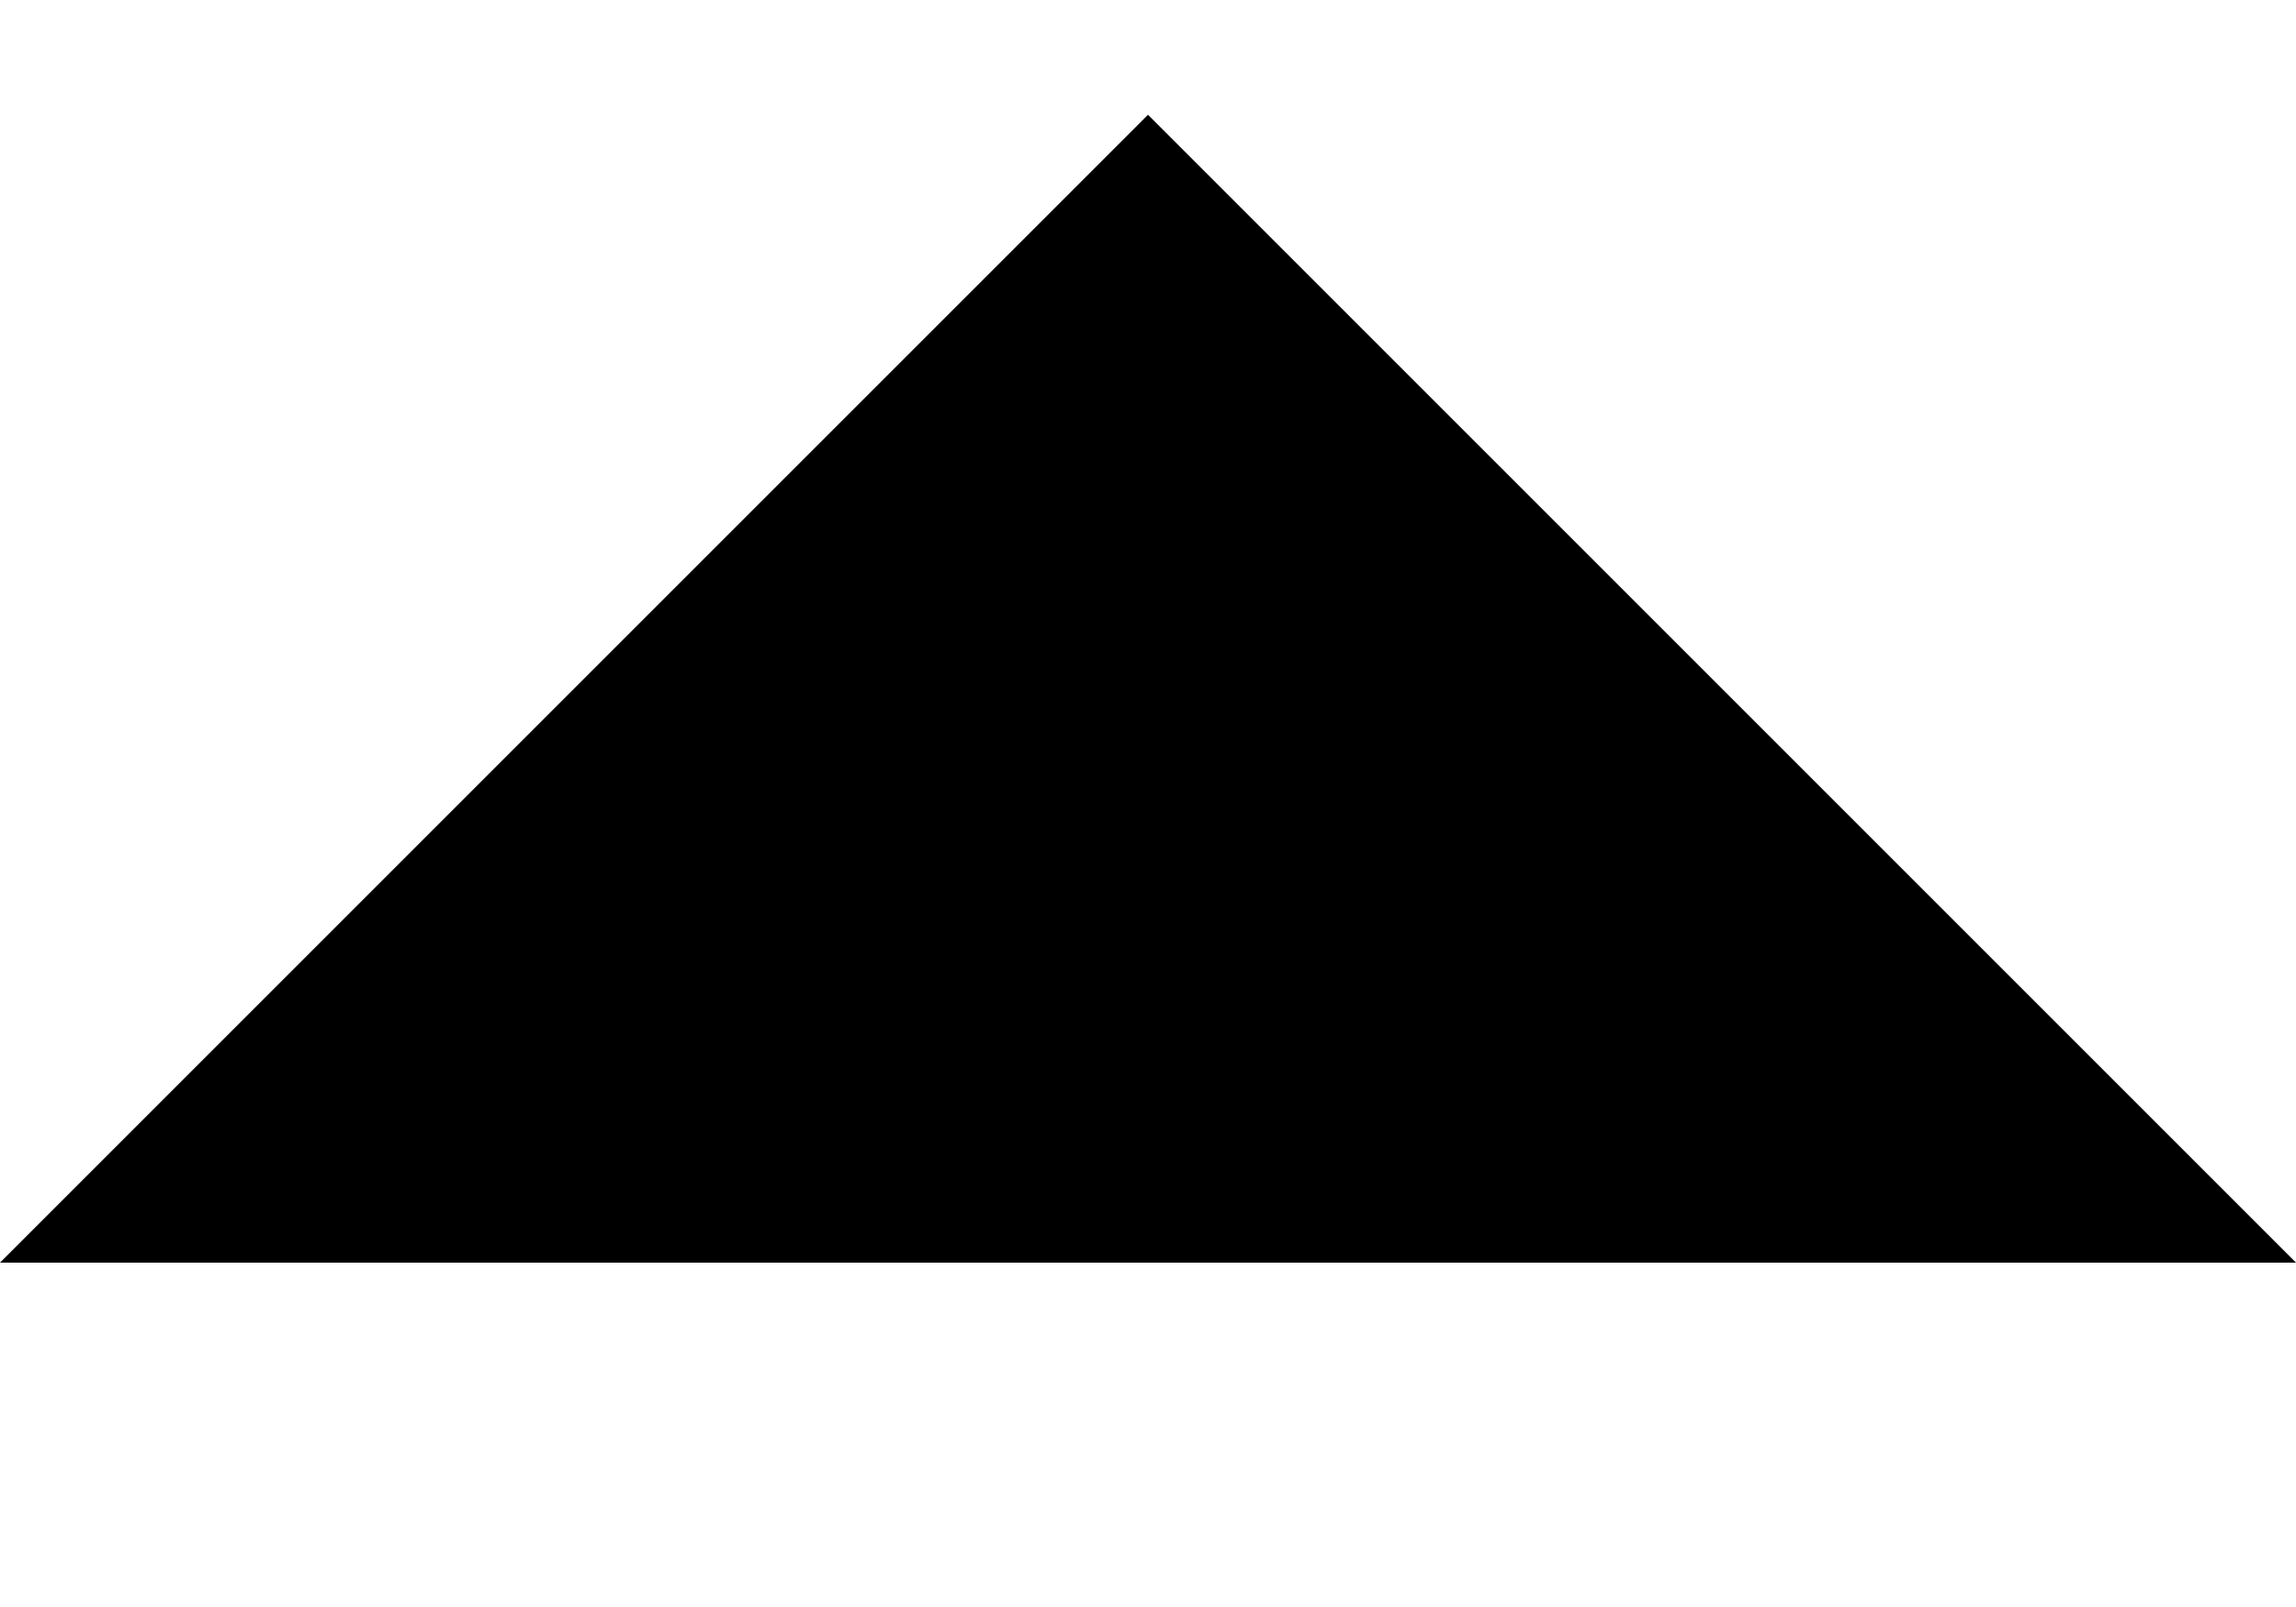
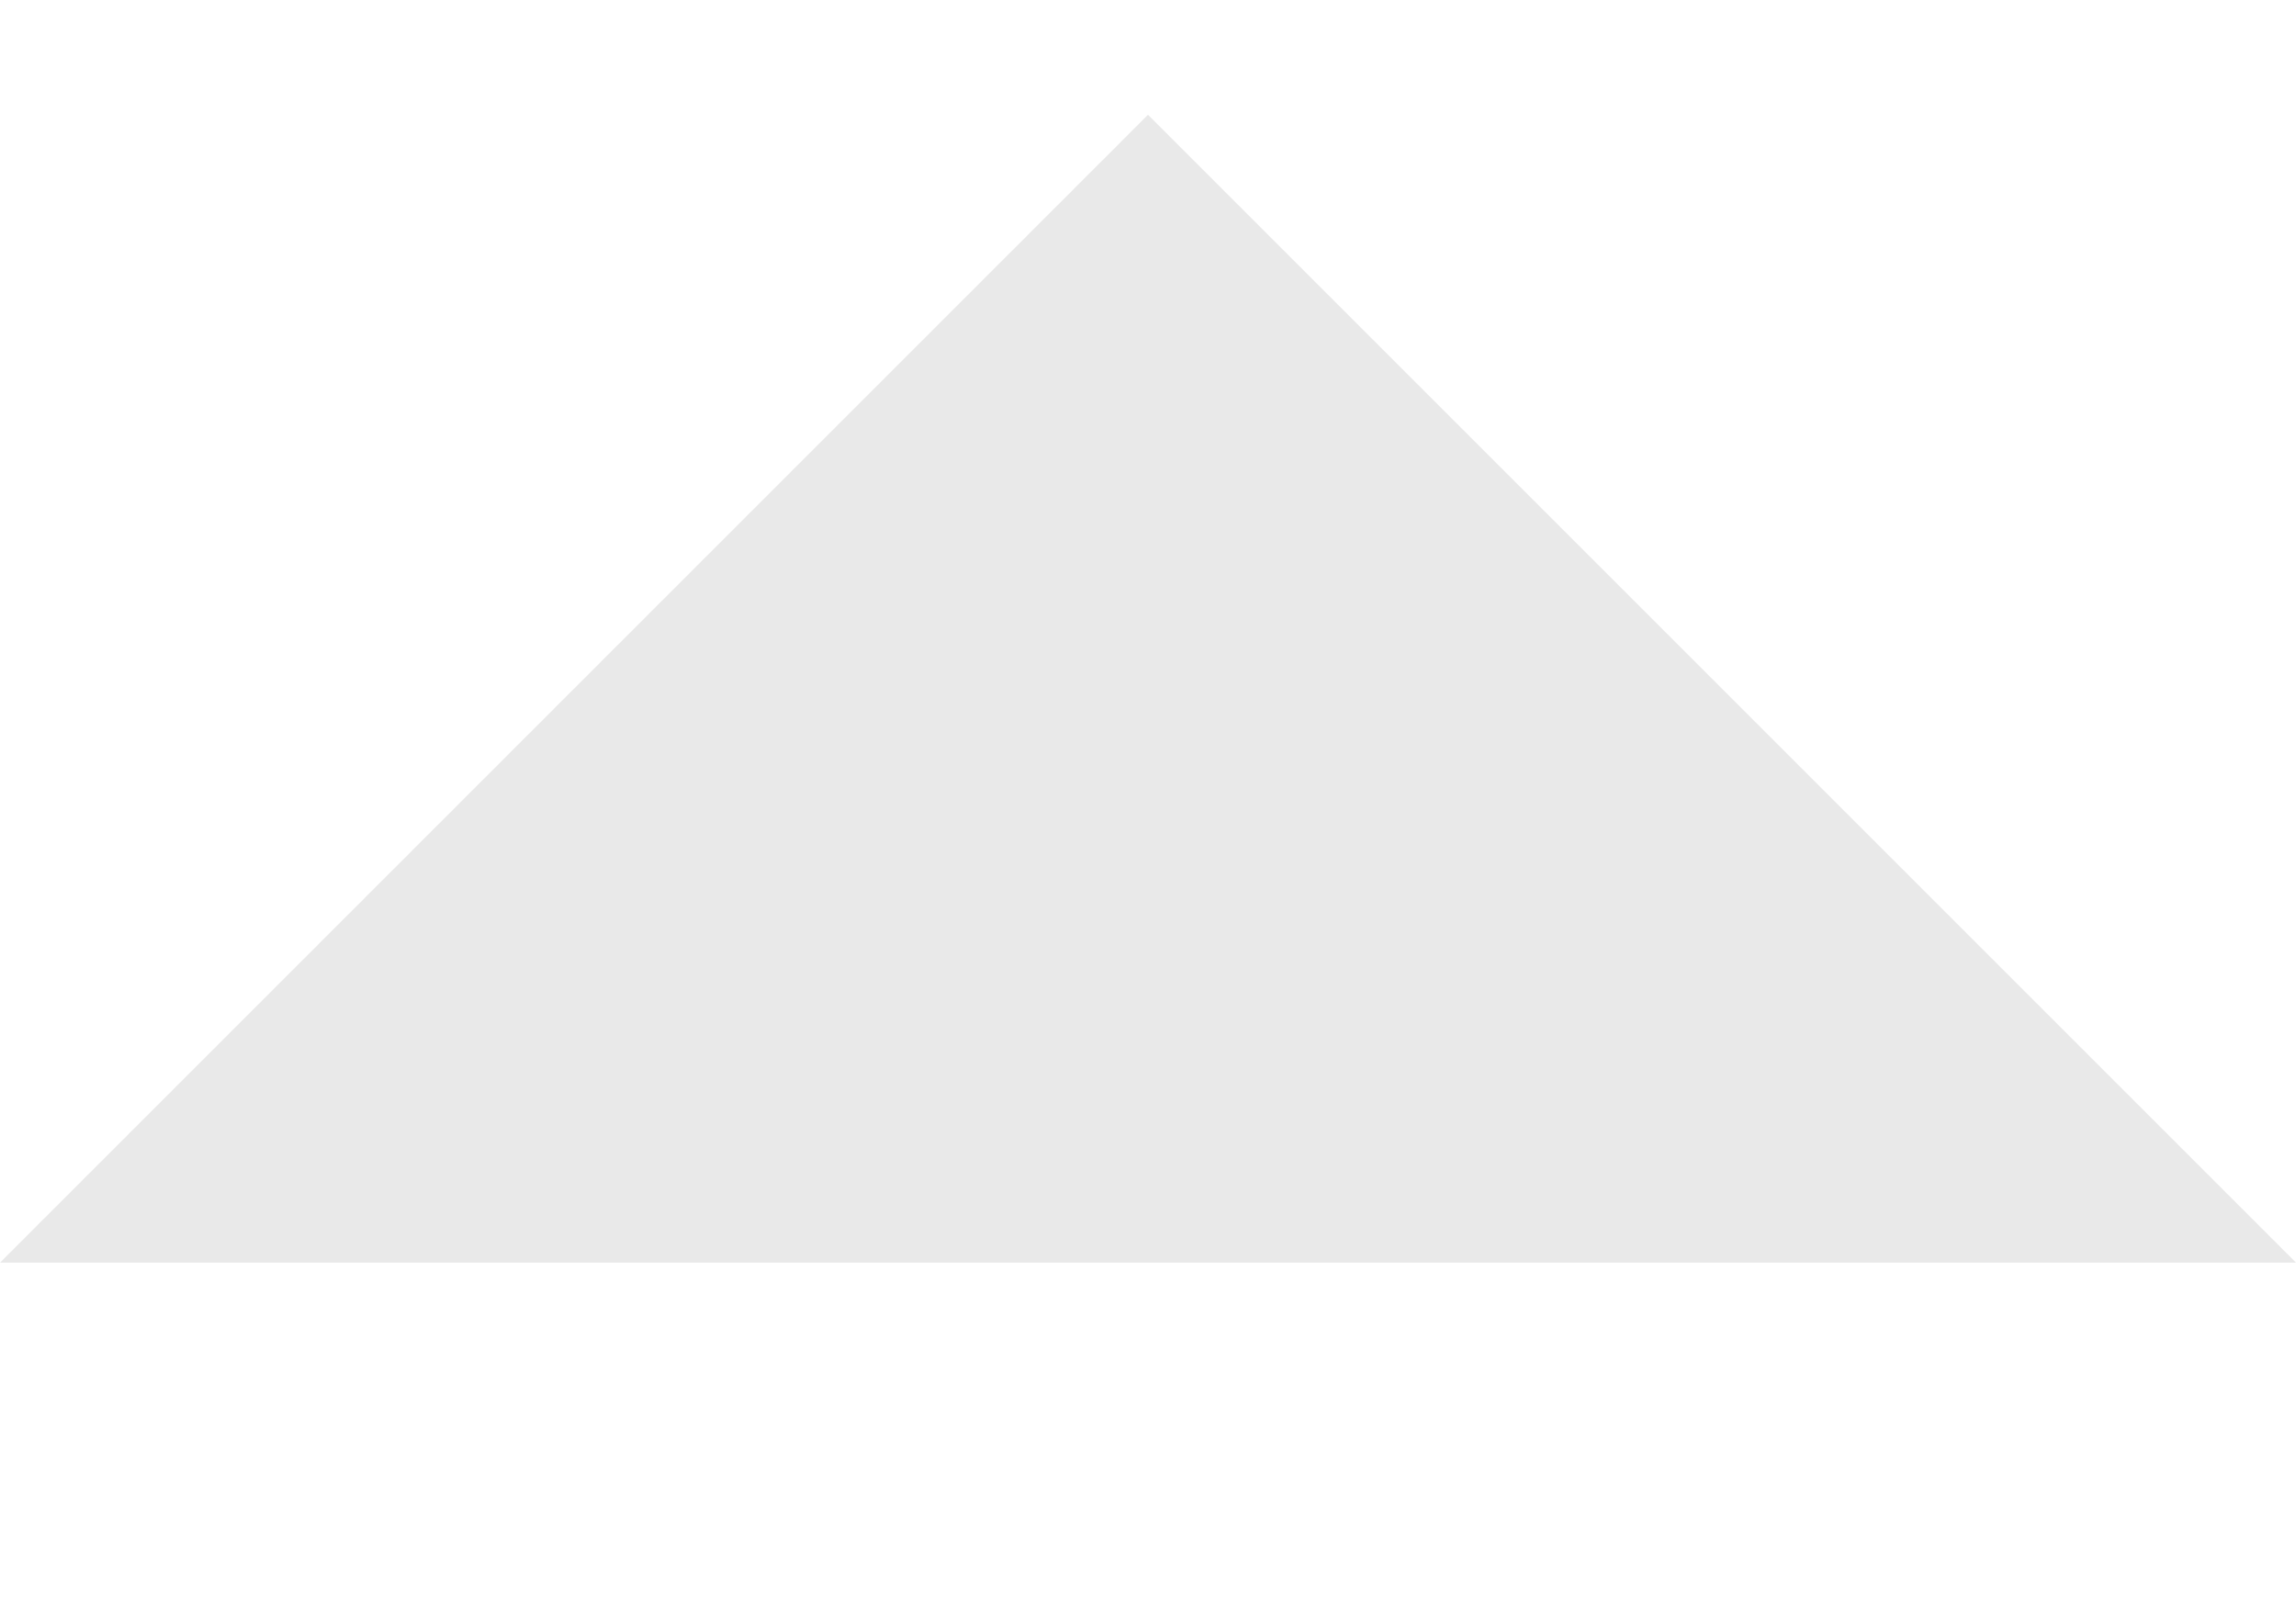
<svg xmlns="http://www.w3.org/2000/svg" height="7px" version="1.1" viewBox="0 0 10 7" width="10px">
  <defs />
  <g fill="none" fill-rule="evenodd" id="Page-1" stroke="none" stroke-width="1">
-     <g fill="#000000" id="Core" transform="translate(-553, -9)">
+     <g fill="#e9e9e9" id="Core" transform="translate(-553, -9)">
      <g id="arrow-drop-up" transform="translate(553, 9.5)">
        <path d="M0,5 L5,0 L10,5 L0,5 Z" id="Shape" />
      </g>
    </g>
  </g>
</svg>
